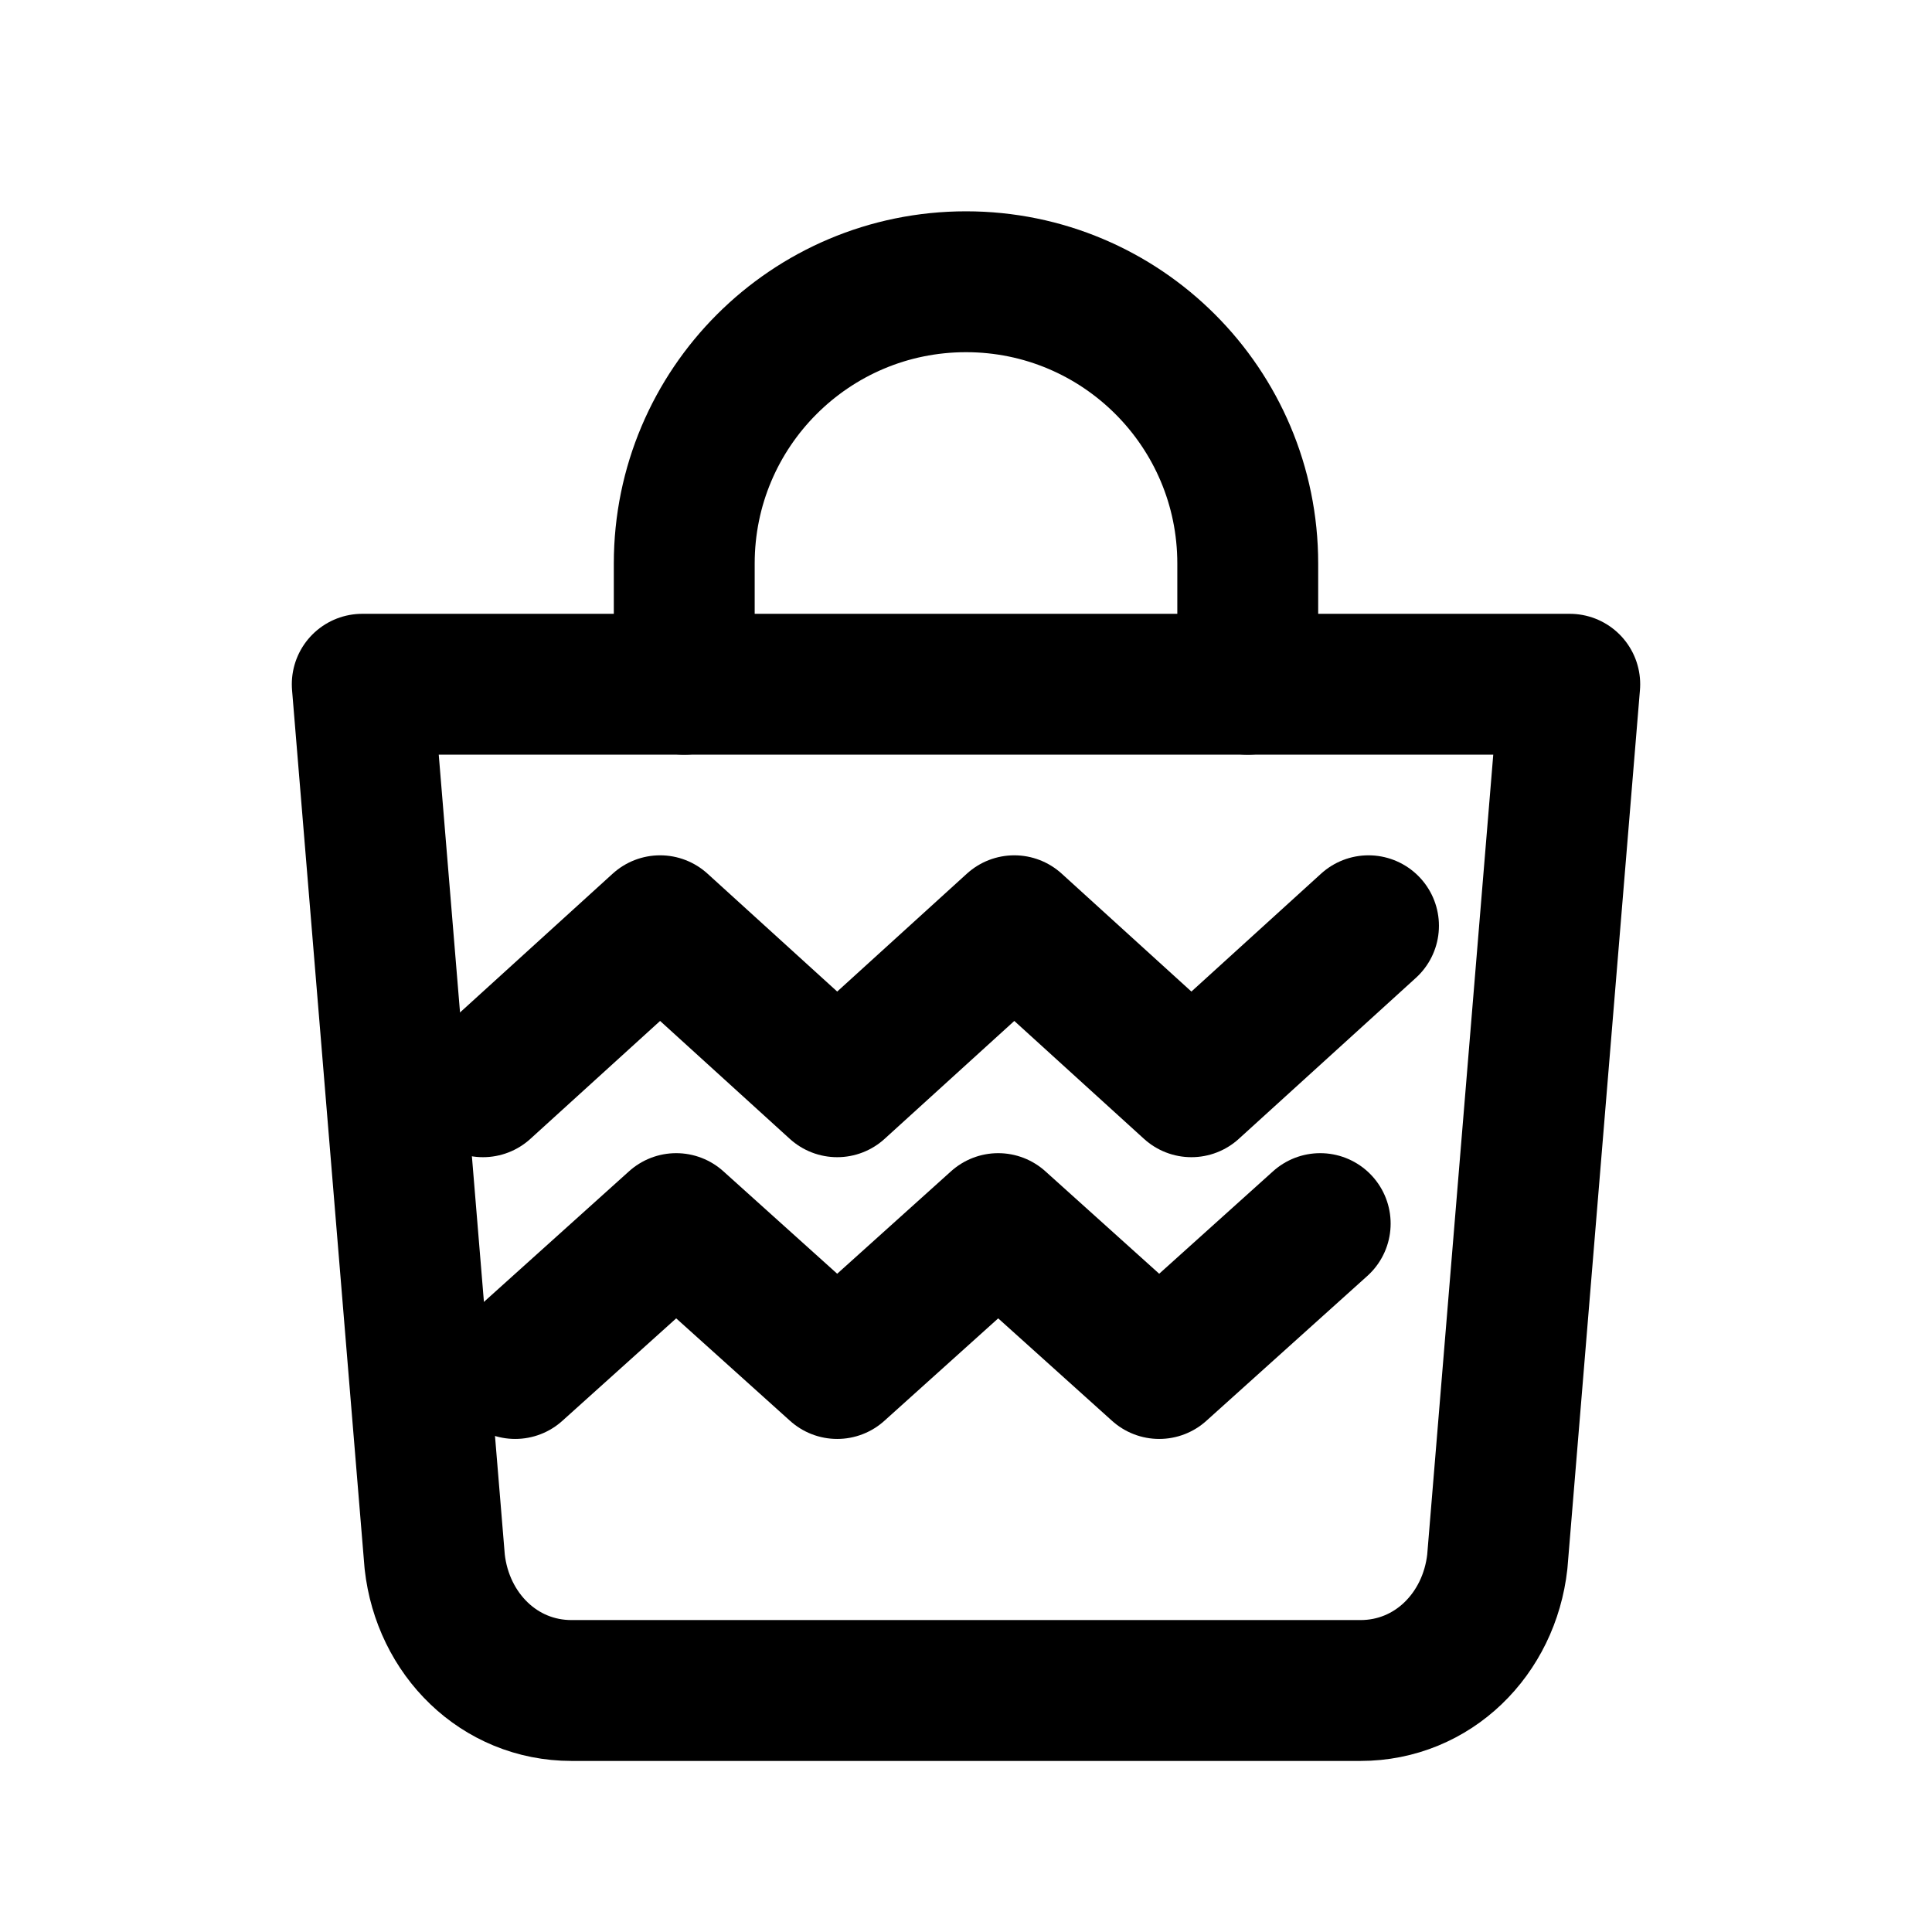
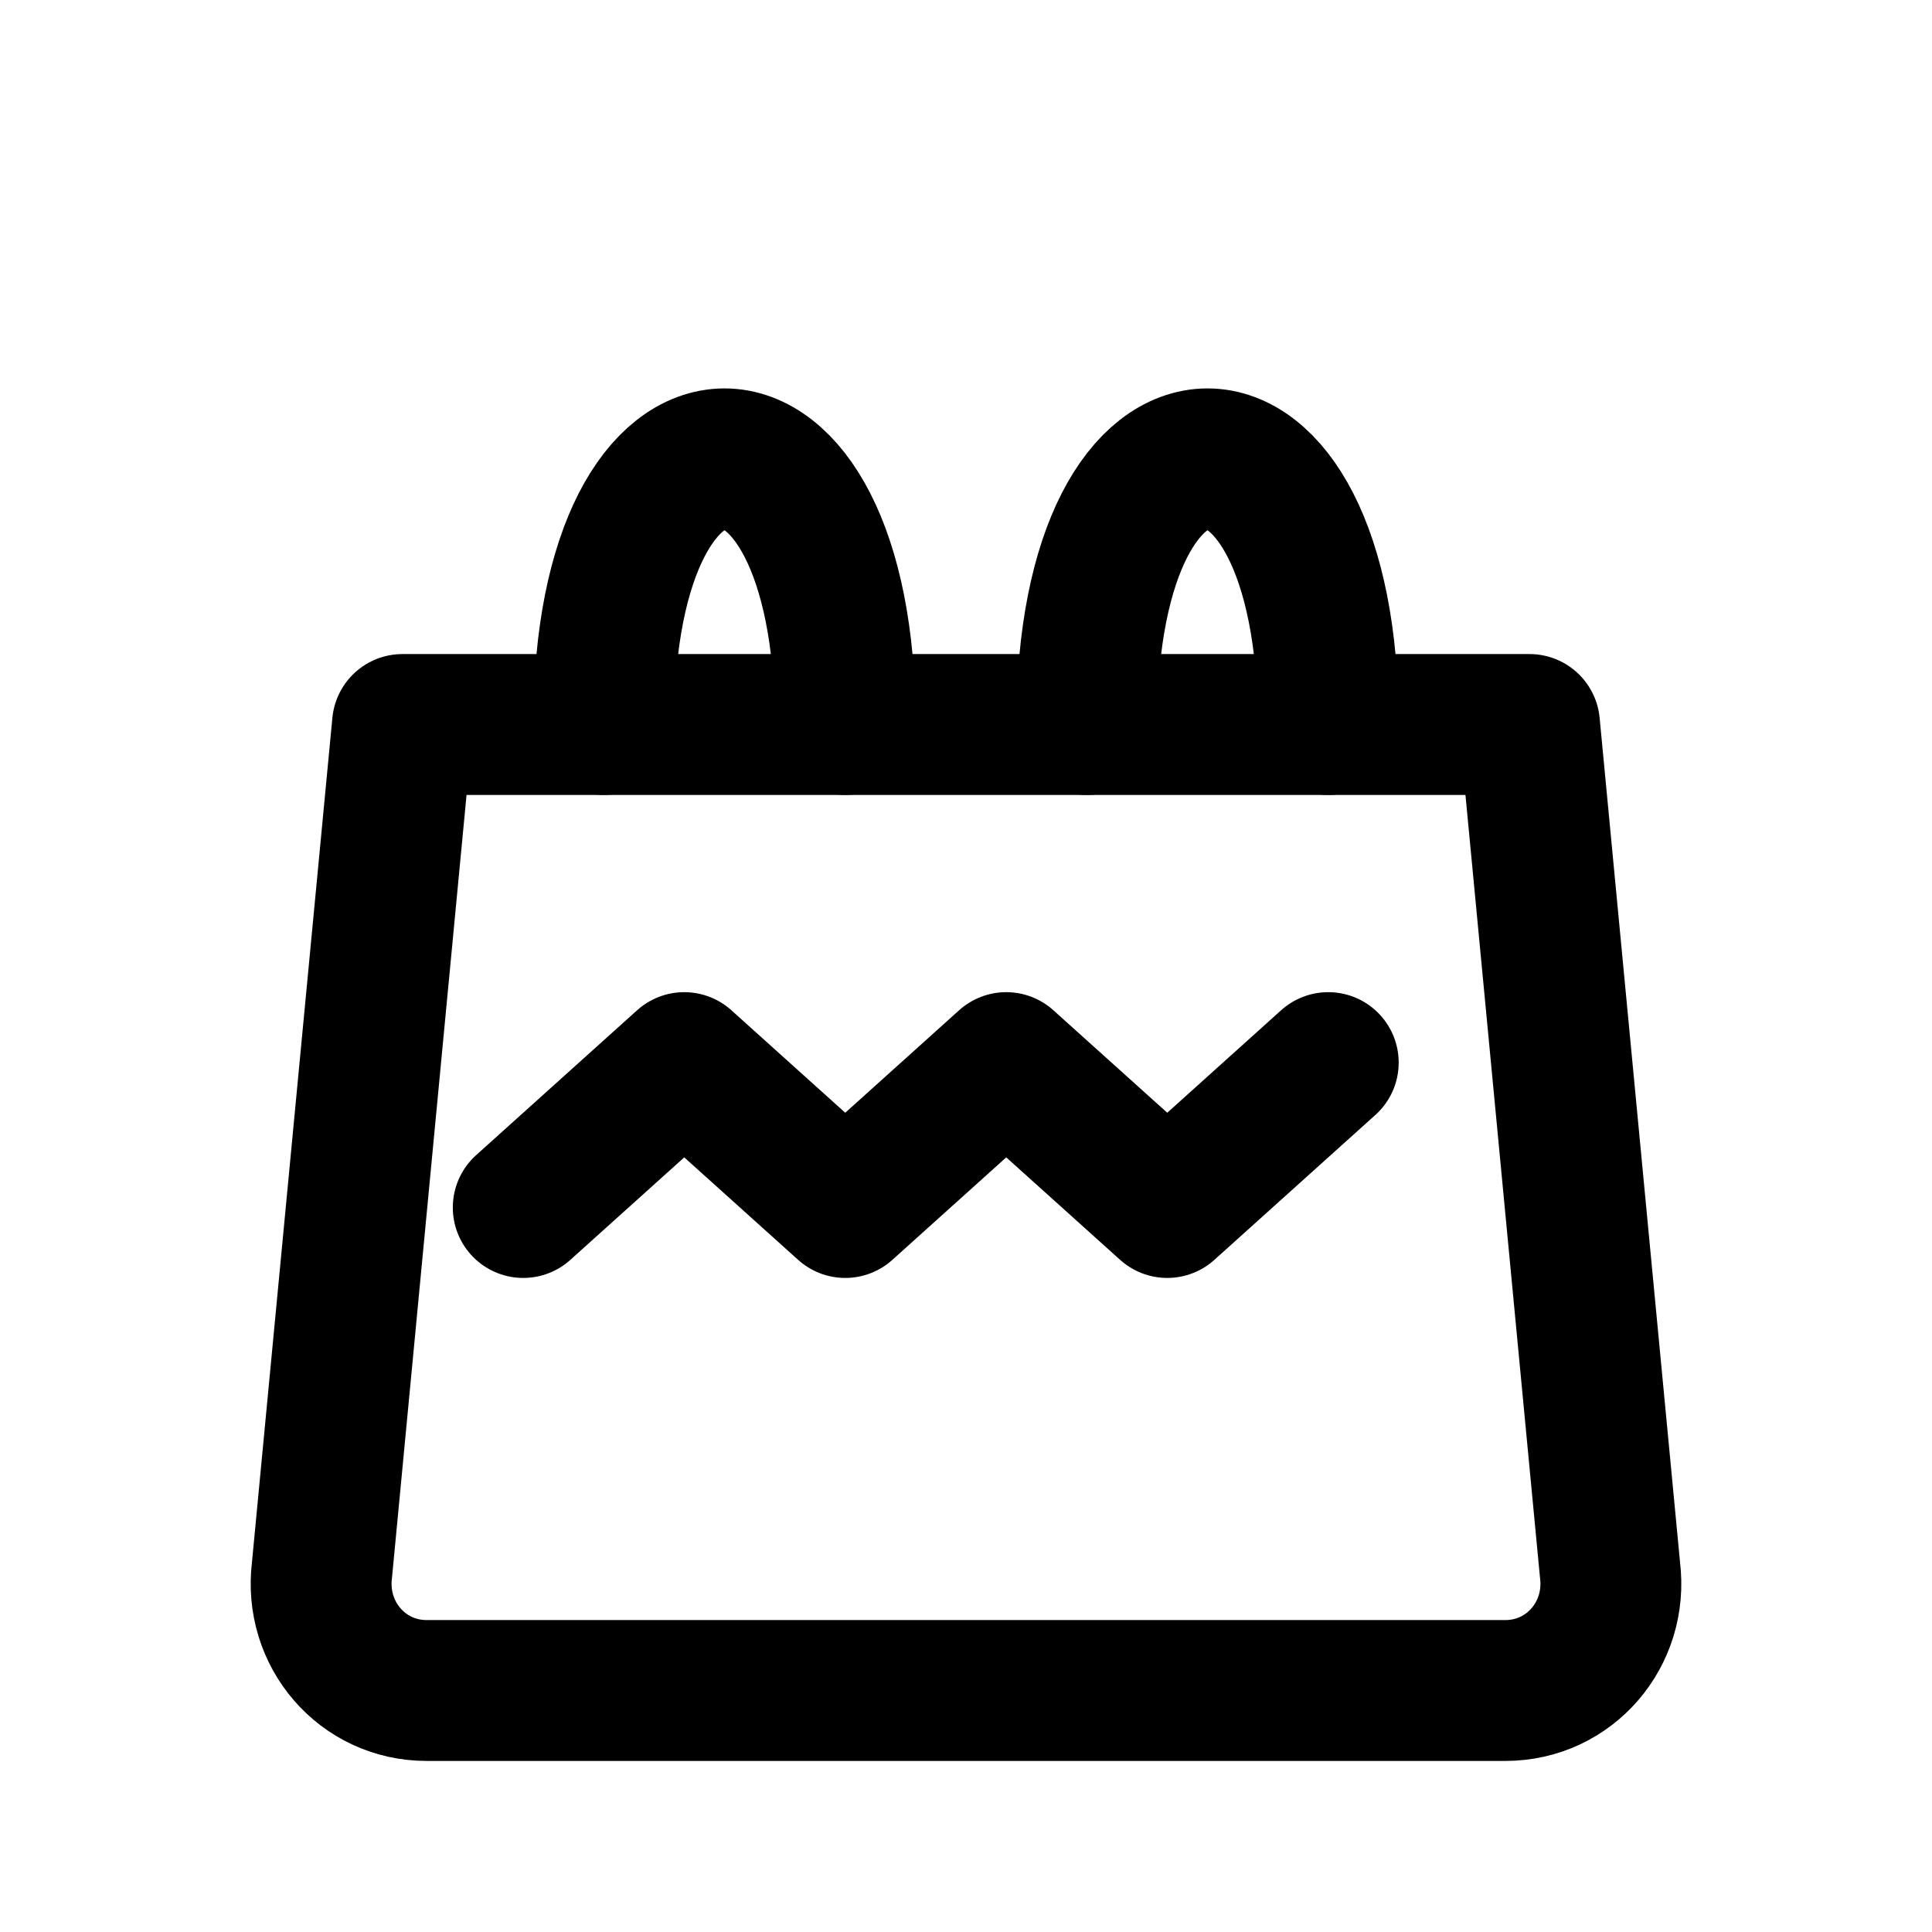
<svg xmlns="http://www.w3.org/2000/svg" width="24" height="24" viewBox="0 0 24 24" fill="none" stroke="currentColor" stroke-width="1.75" stroke-linecap="round" stroke-linejoin="round" class="afroicon afroicon-ui-shopping-bag">
-   <path d="M4.5 8.5H19.5L18.6 19.4C18.5 20.3 17.8 21 16.9 21H7.1C6.2 21 5.5 20.3 5.4 19.4Z" />
-   <path d="M8.5 8.5V7A3.5 3.5 0 0 1 15.5 7V8.5" />
-   <path d="M6 13.5L8.2 11.5L10.4 13.5L12.6 11.5L14.8 13.5L17 11.5" />
-   <path d="M6.4 17L8.4 15.2L10.4 17L12.4 15.2L14.4 17L16.4 15.2" />
+   <path d="M5 9H19L20 19.5C20.1 20.3 19.5 21 18.7 21H5.3C4.5 21 3.9 20.3 4 19.5Z" />
+   <path d="M7.5 9C7.5 4.6 10.5 4.6 10.5 9M13.5 9C13.5 4.6 16.5 4.6 16.5 9" />
+   <path d="M6.5 15L8.5 13.2L10.5 15L12.5 13.2L14.5 15L16.5 13.2" />
</svg>
